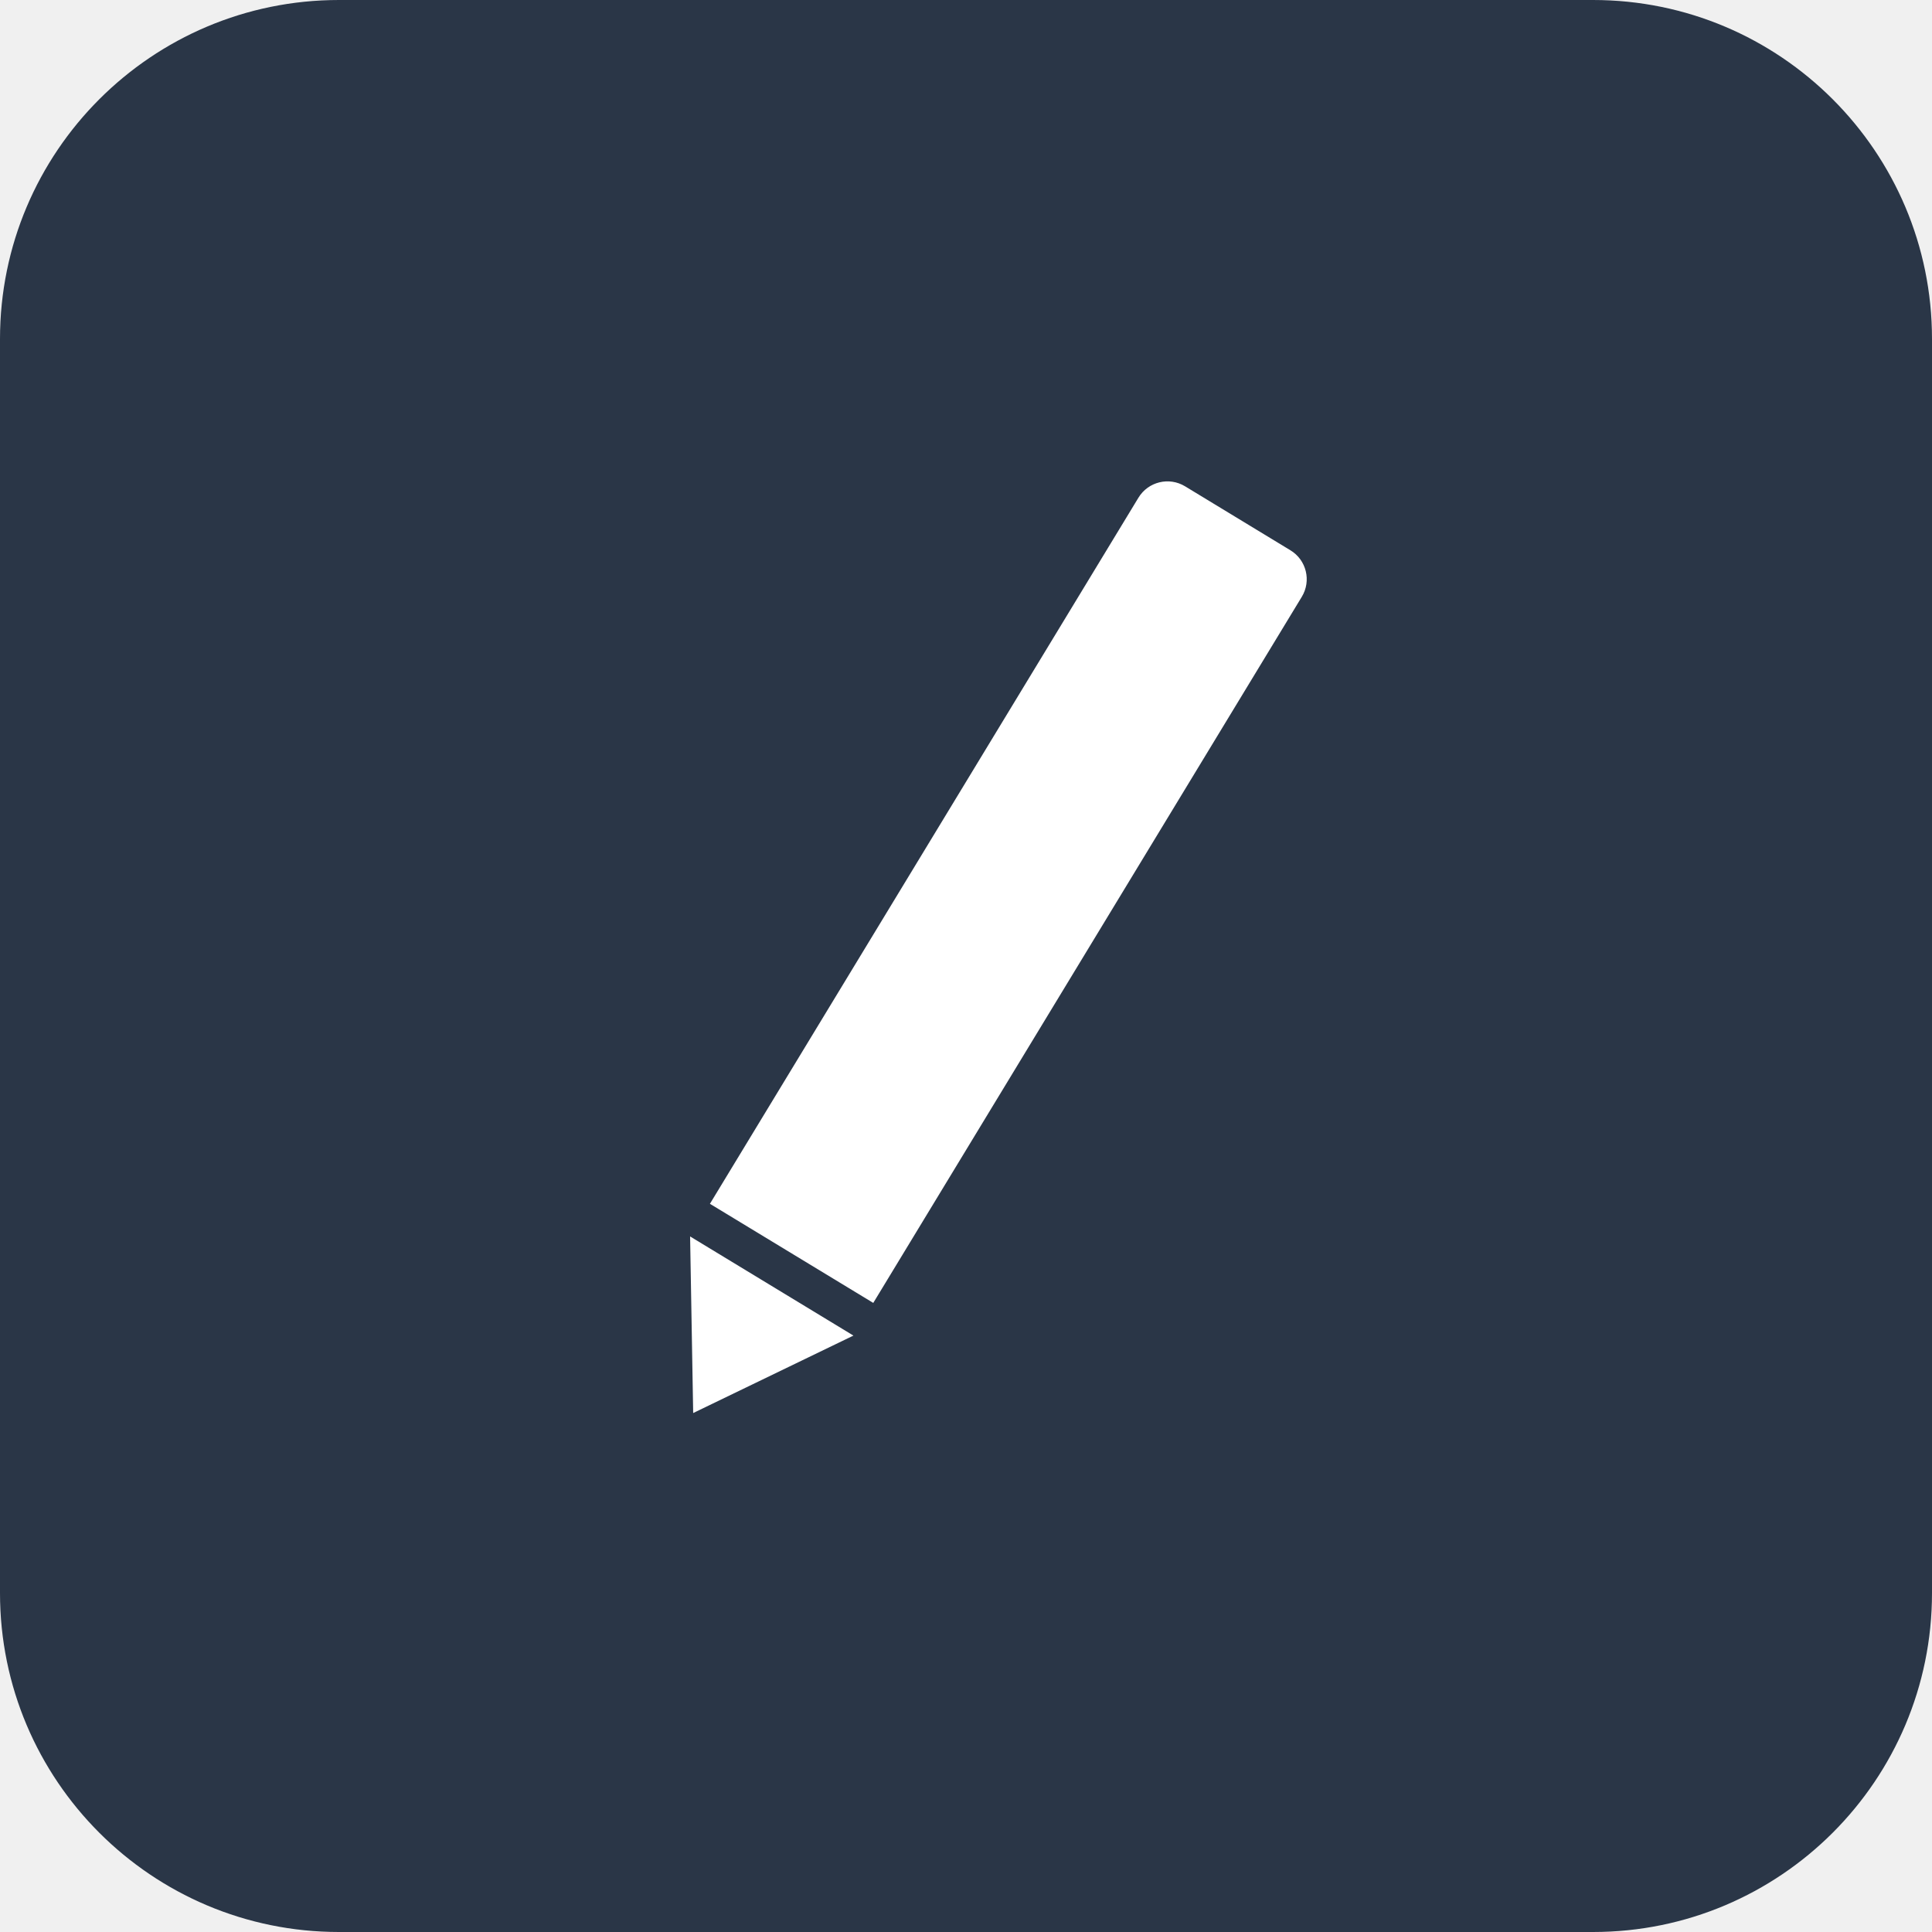
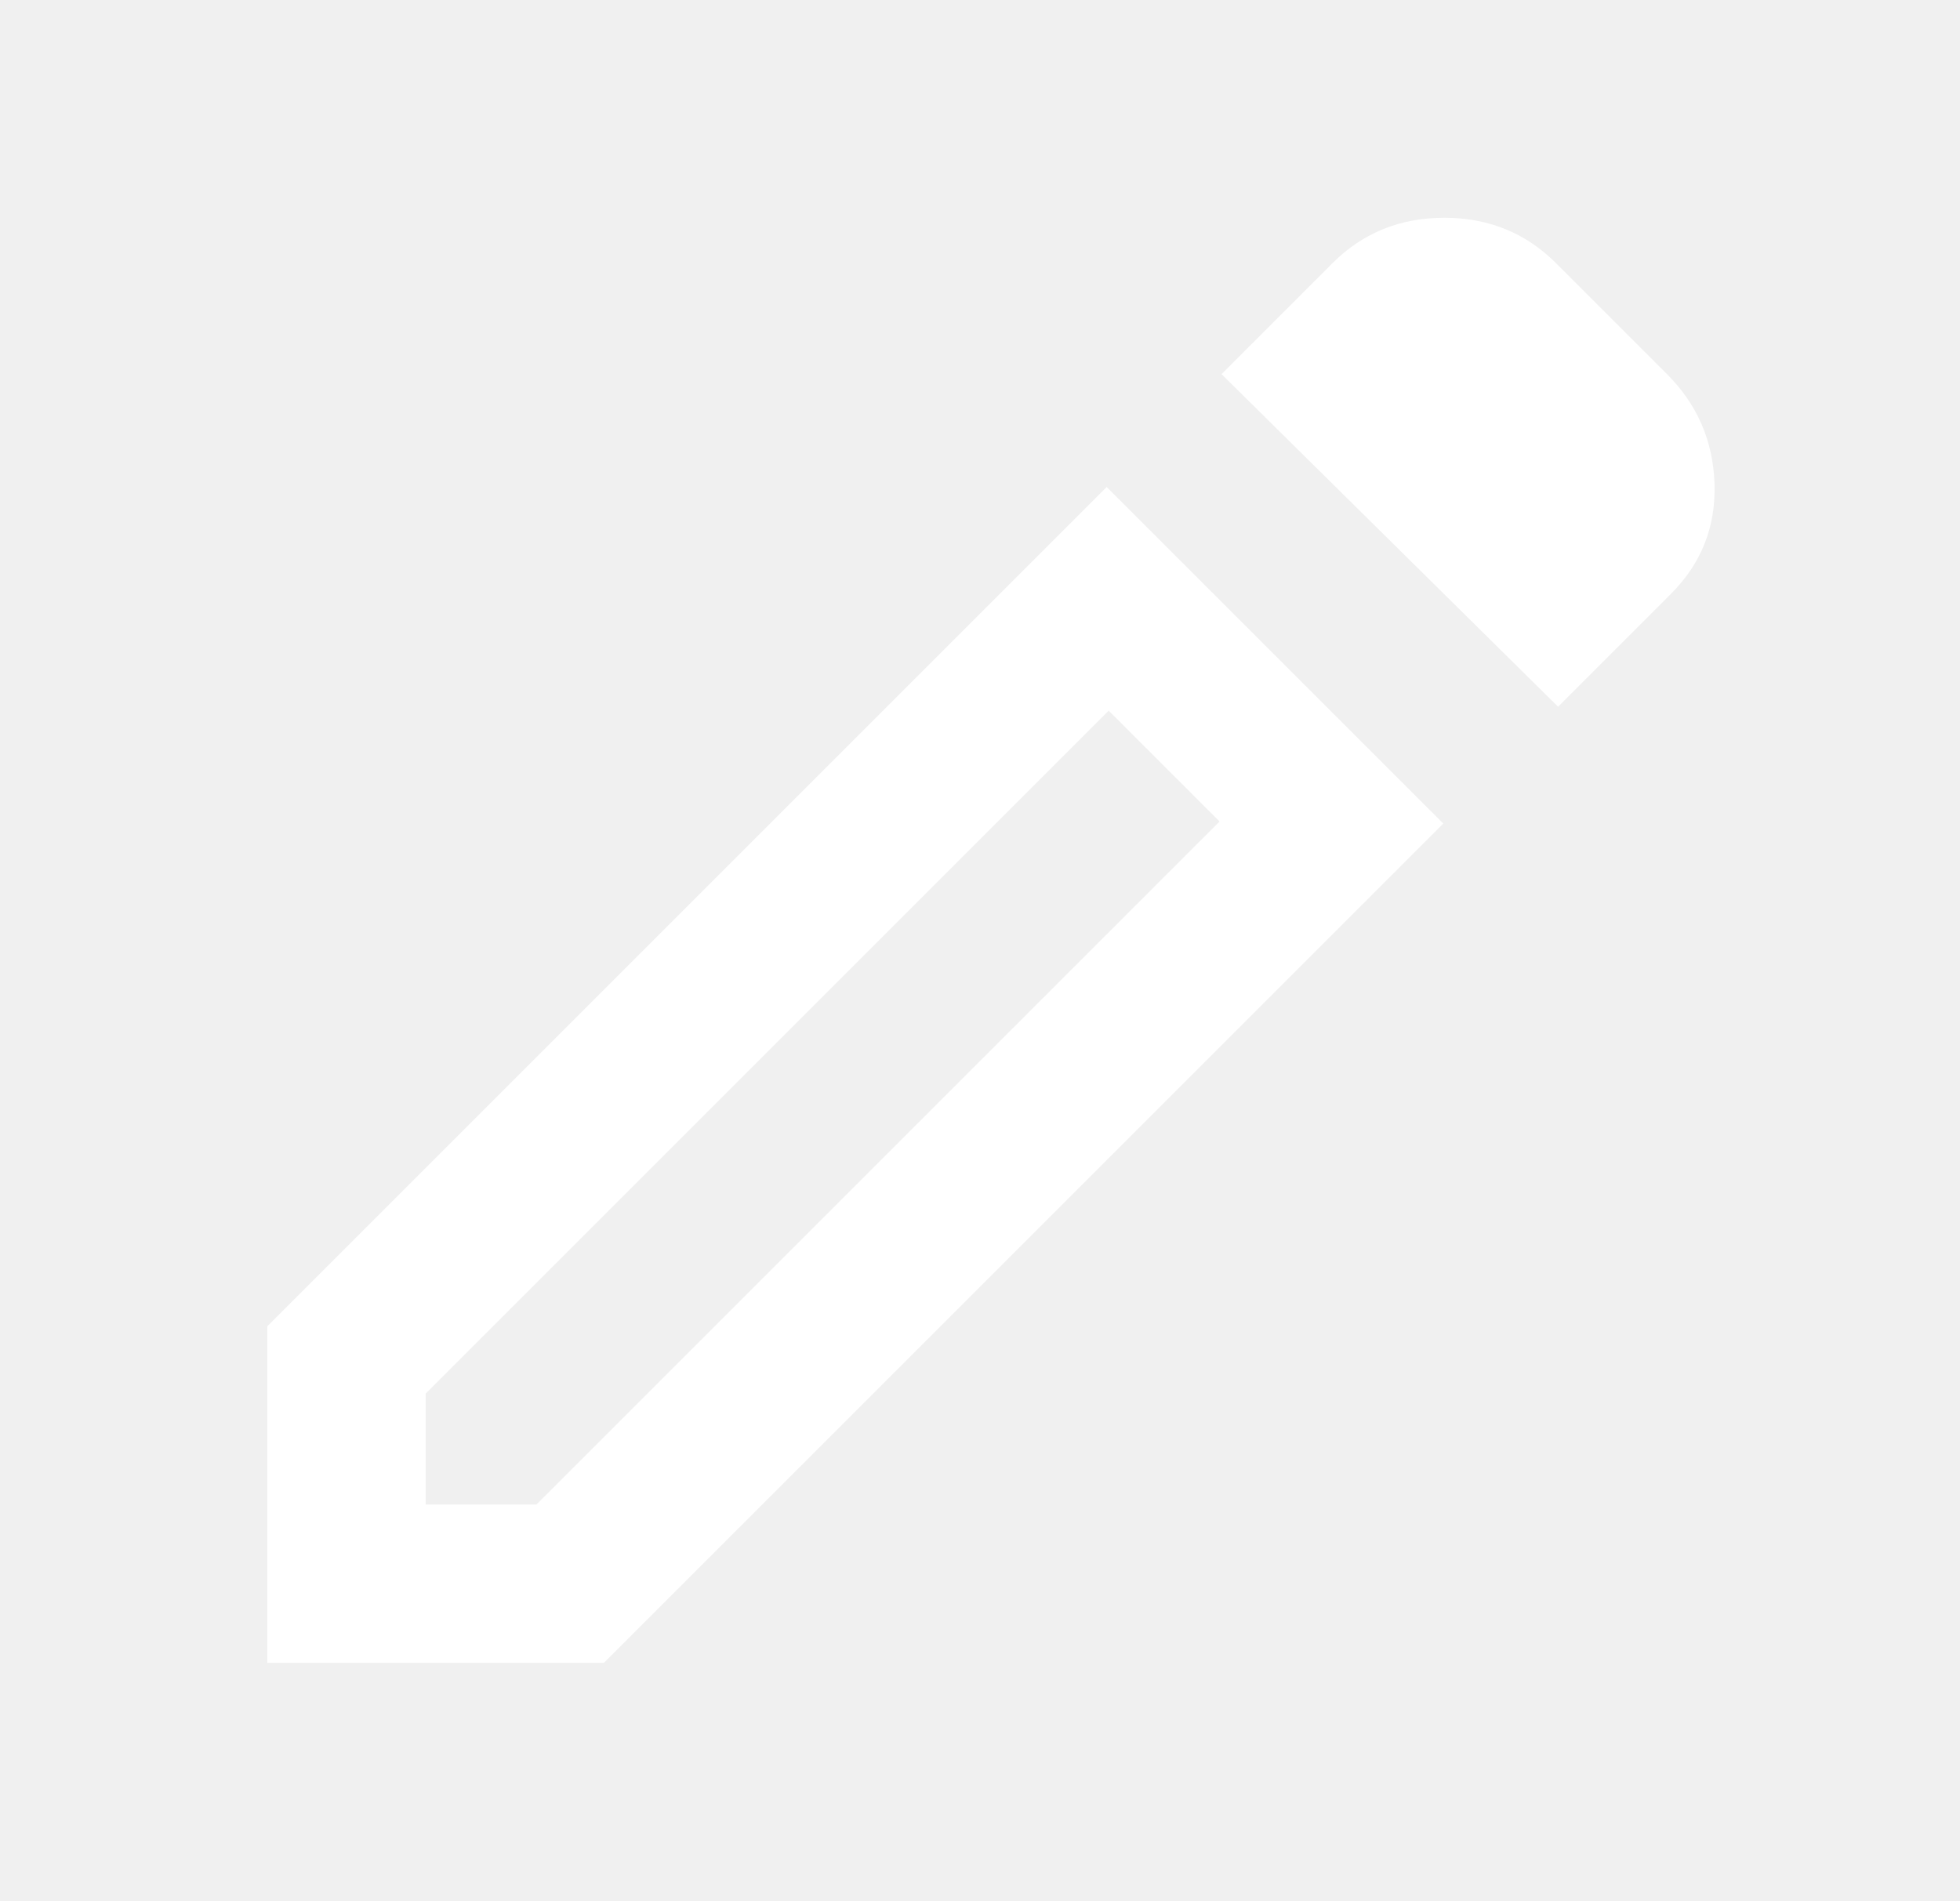
- <svg xmlns="http://www.w3.org/2000/svg" width="57" height="57" viewBox="0 0 57 57" fill="none">
-   <rect width="57" height="57" rx="10" fill="#2A3647" />
-   <path d="M20.945 35.516L25.764 38.44L38.407 17.608C38.694 17.136 38.544 16.521 38.071 16.235L34.962 14.347C34.49 14.061 33.875 14.211 33.588 14.683L20.945 35.516Z" fill="white" />
-   <path d="M20.36 36.479L25.179 39.404L20.451 41.689L20.36 36.479Z" fill="white" />
+ <svg xmlns="http://www.w3.org/2000/svg" width="33" height="32" viewBox="0 0 33 32" fill="none">
+   <mask id="mask0_130019_6086" style="mask-type:alpha" maskUnits="userSpaceOnUse" x="0" y="0" width="33" height="32">
+     <rect x="0.5" width="32" height="32" fill="#D9D9D9" />
+   </mask>
+   <g mask="url(#mask0_130019_6086)">
+     <path d="M7.167 25.333H9.033L20.533 13.833L18.667 11.966L7.167 23.466V25.333ZM26.233 11.9L20.567 6.3L22.433 4.433C22.944 3.922 23.572 3.667 24.317 3.667C25.061 3.667 25.689 3.922 26.2 4.433L28.067 6.3C28.578 6.811 28.844 7.428 28.867 8.15C28.889 8.872 28.644 9.489 28.133 10L26.233 11.9ZM24.3 13.867L10.167 28H4.5V22.333L18.633 8.2L24.3 13.867Z" fill="white" />
+   </g>
</svg>
